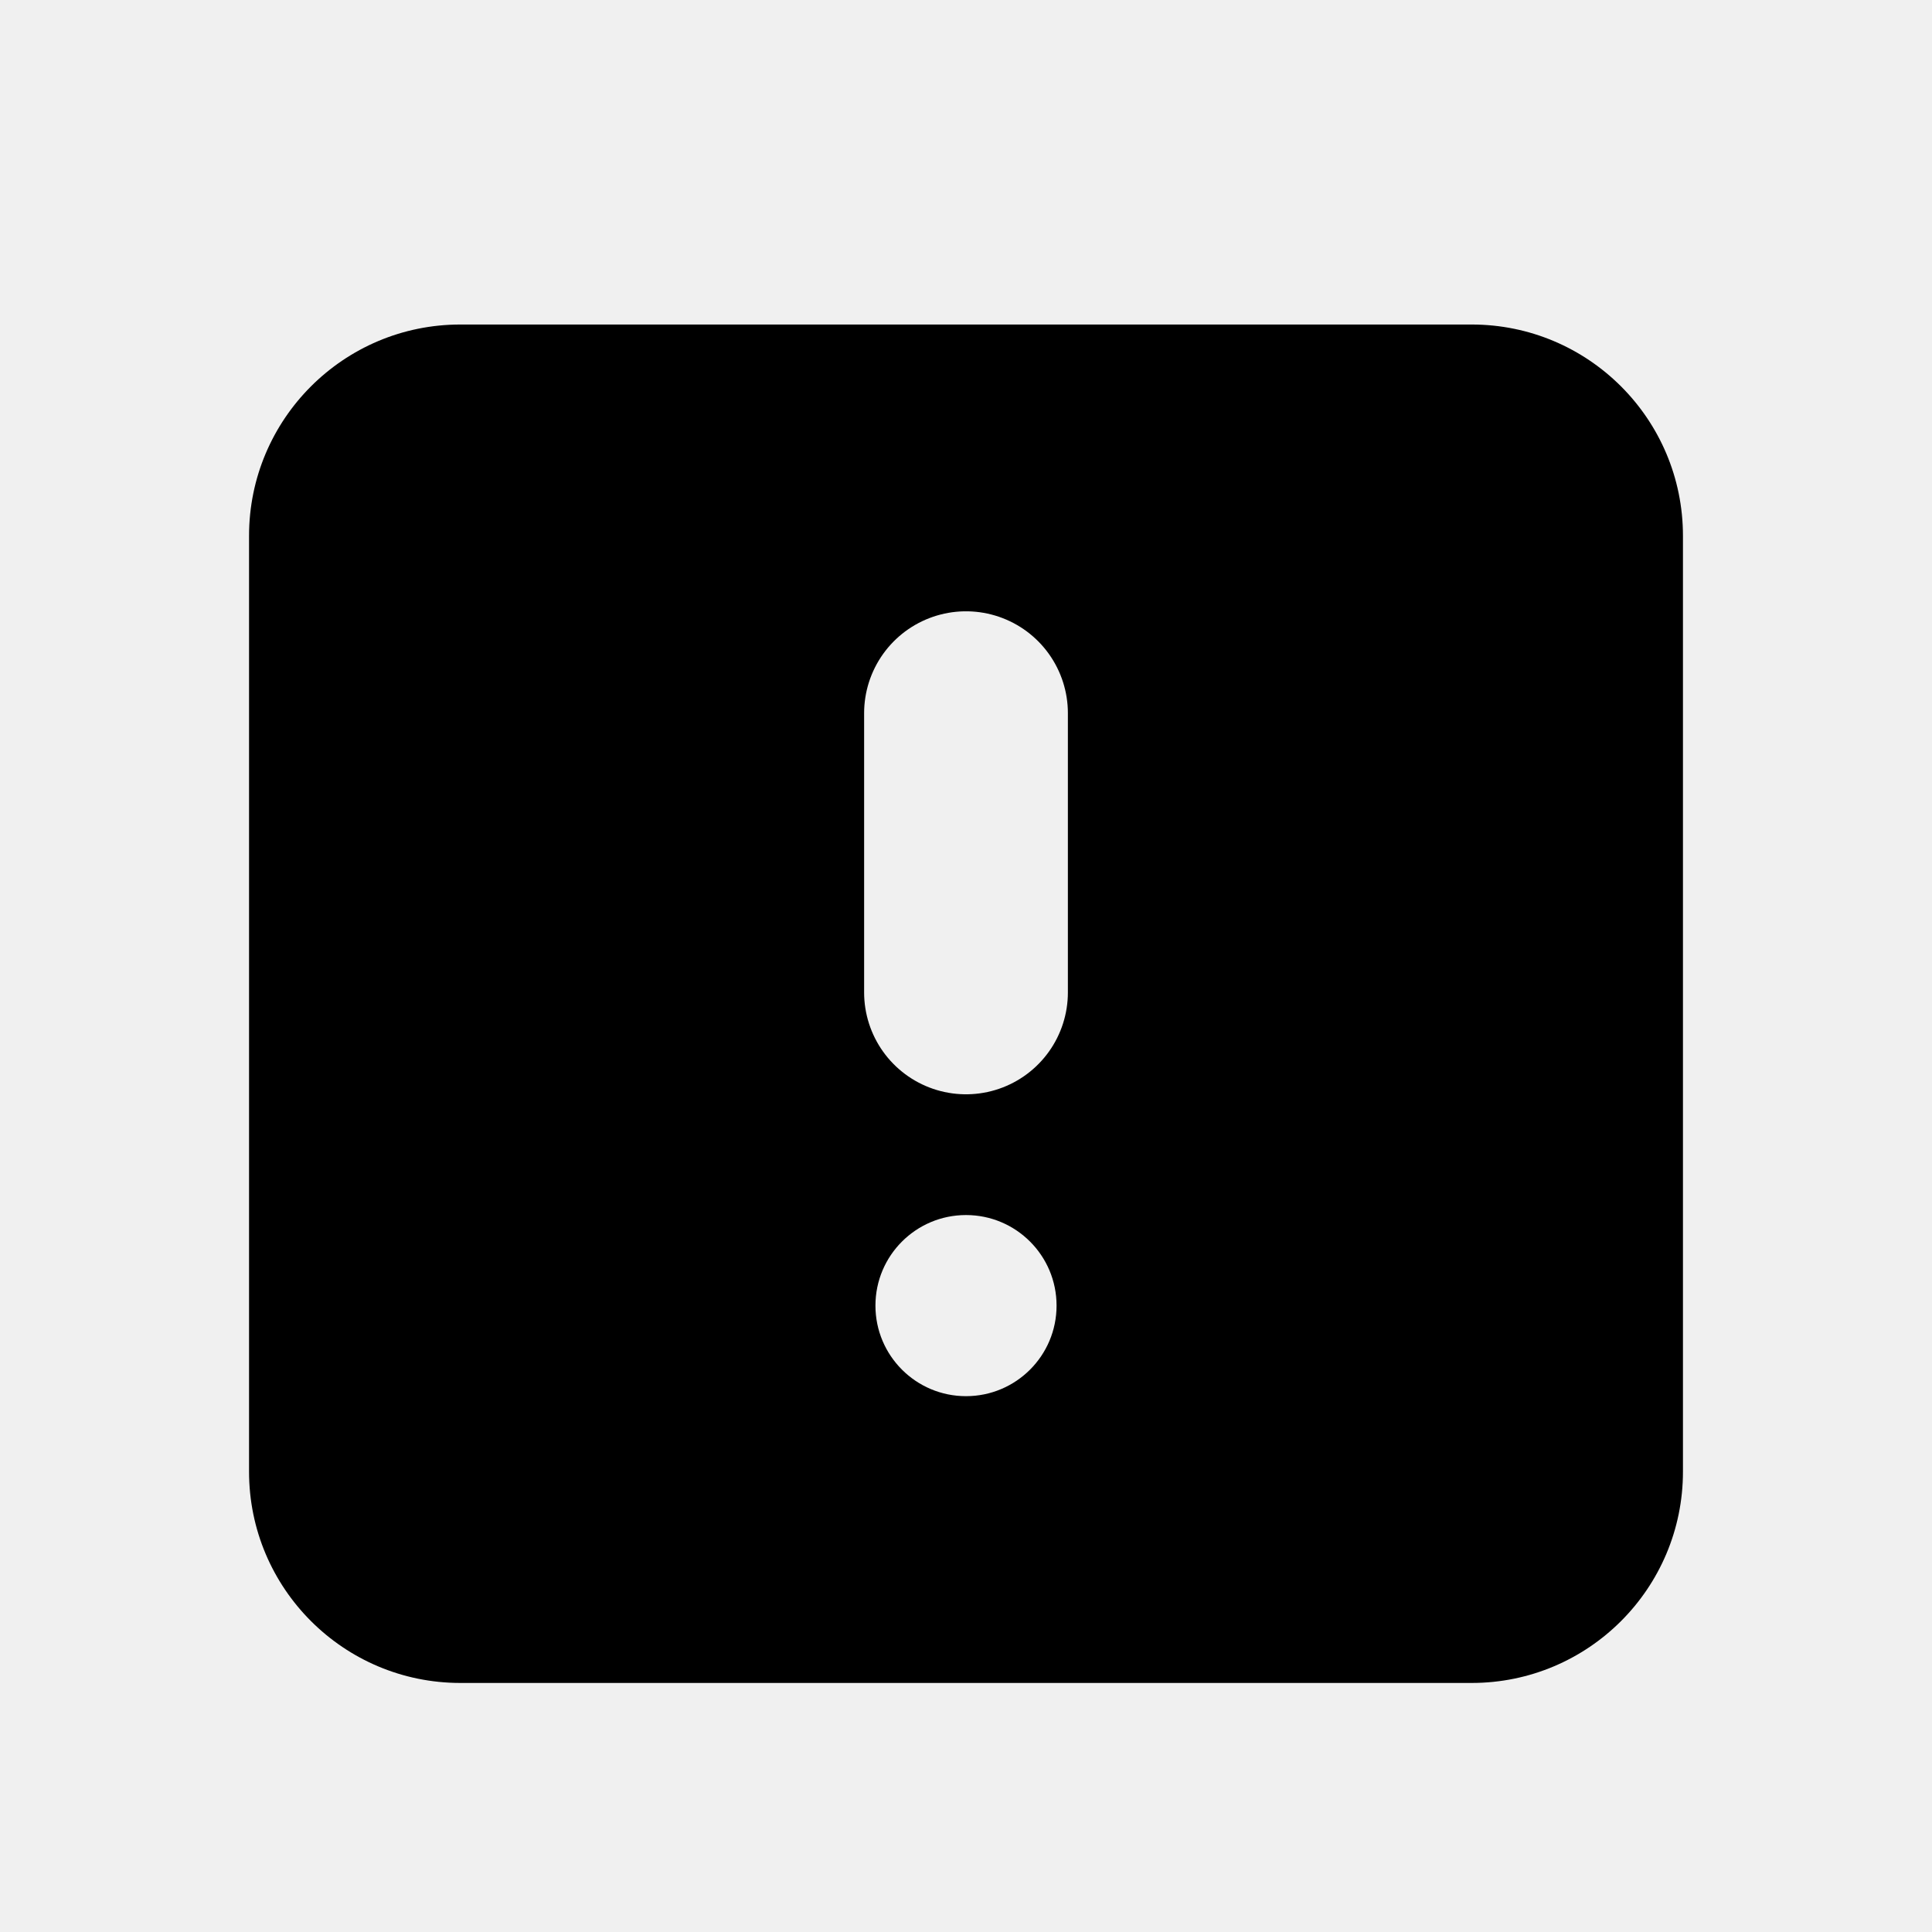
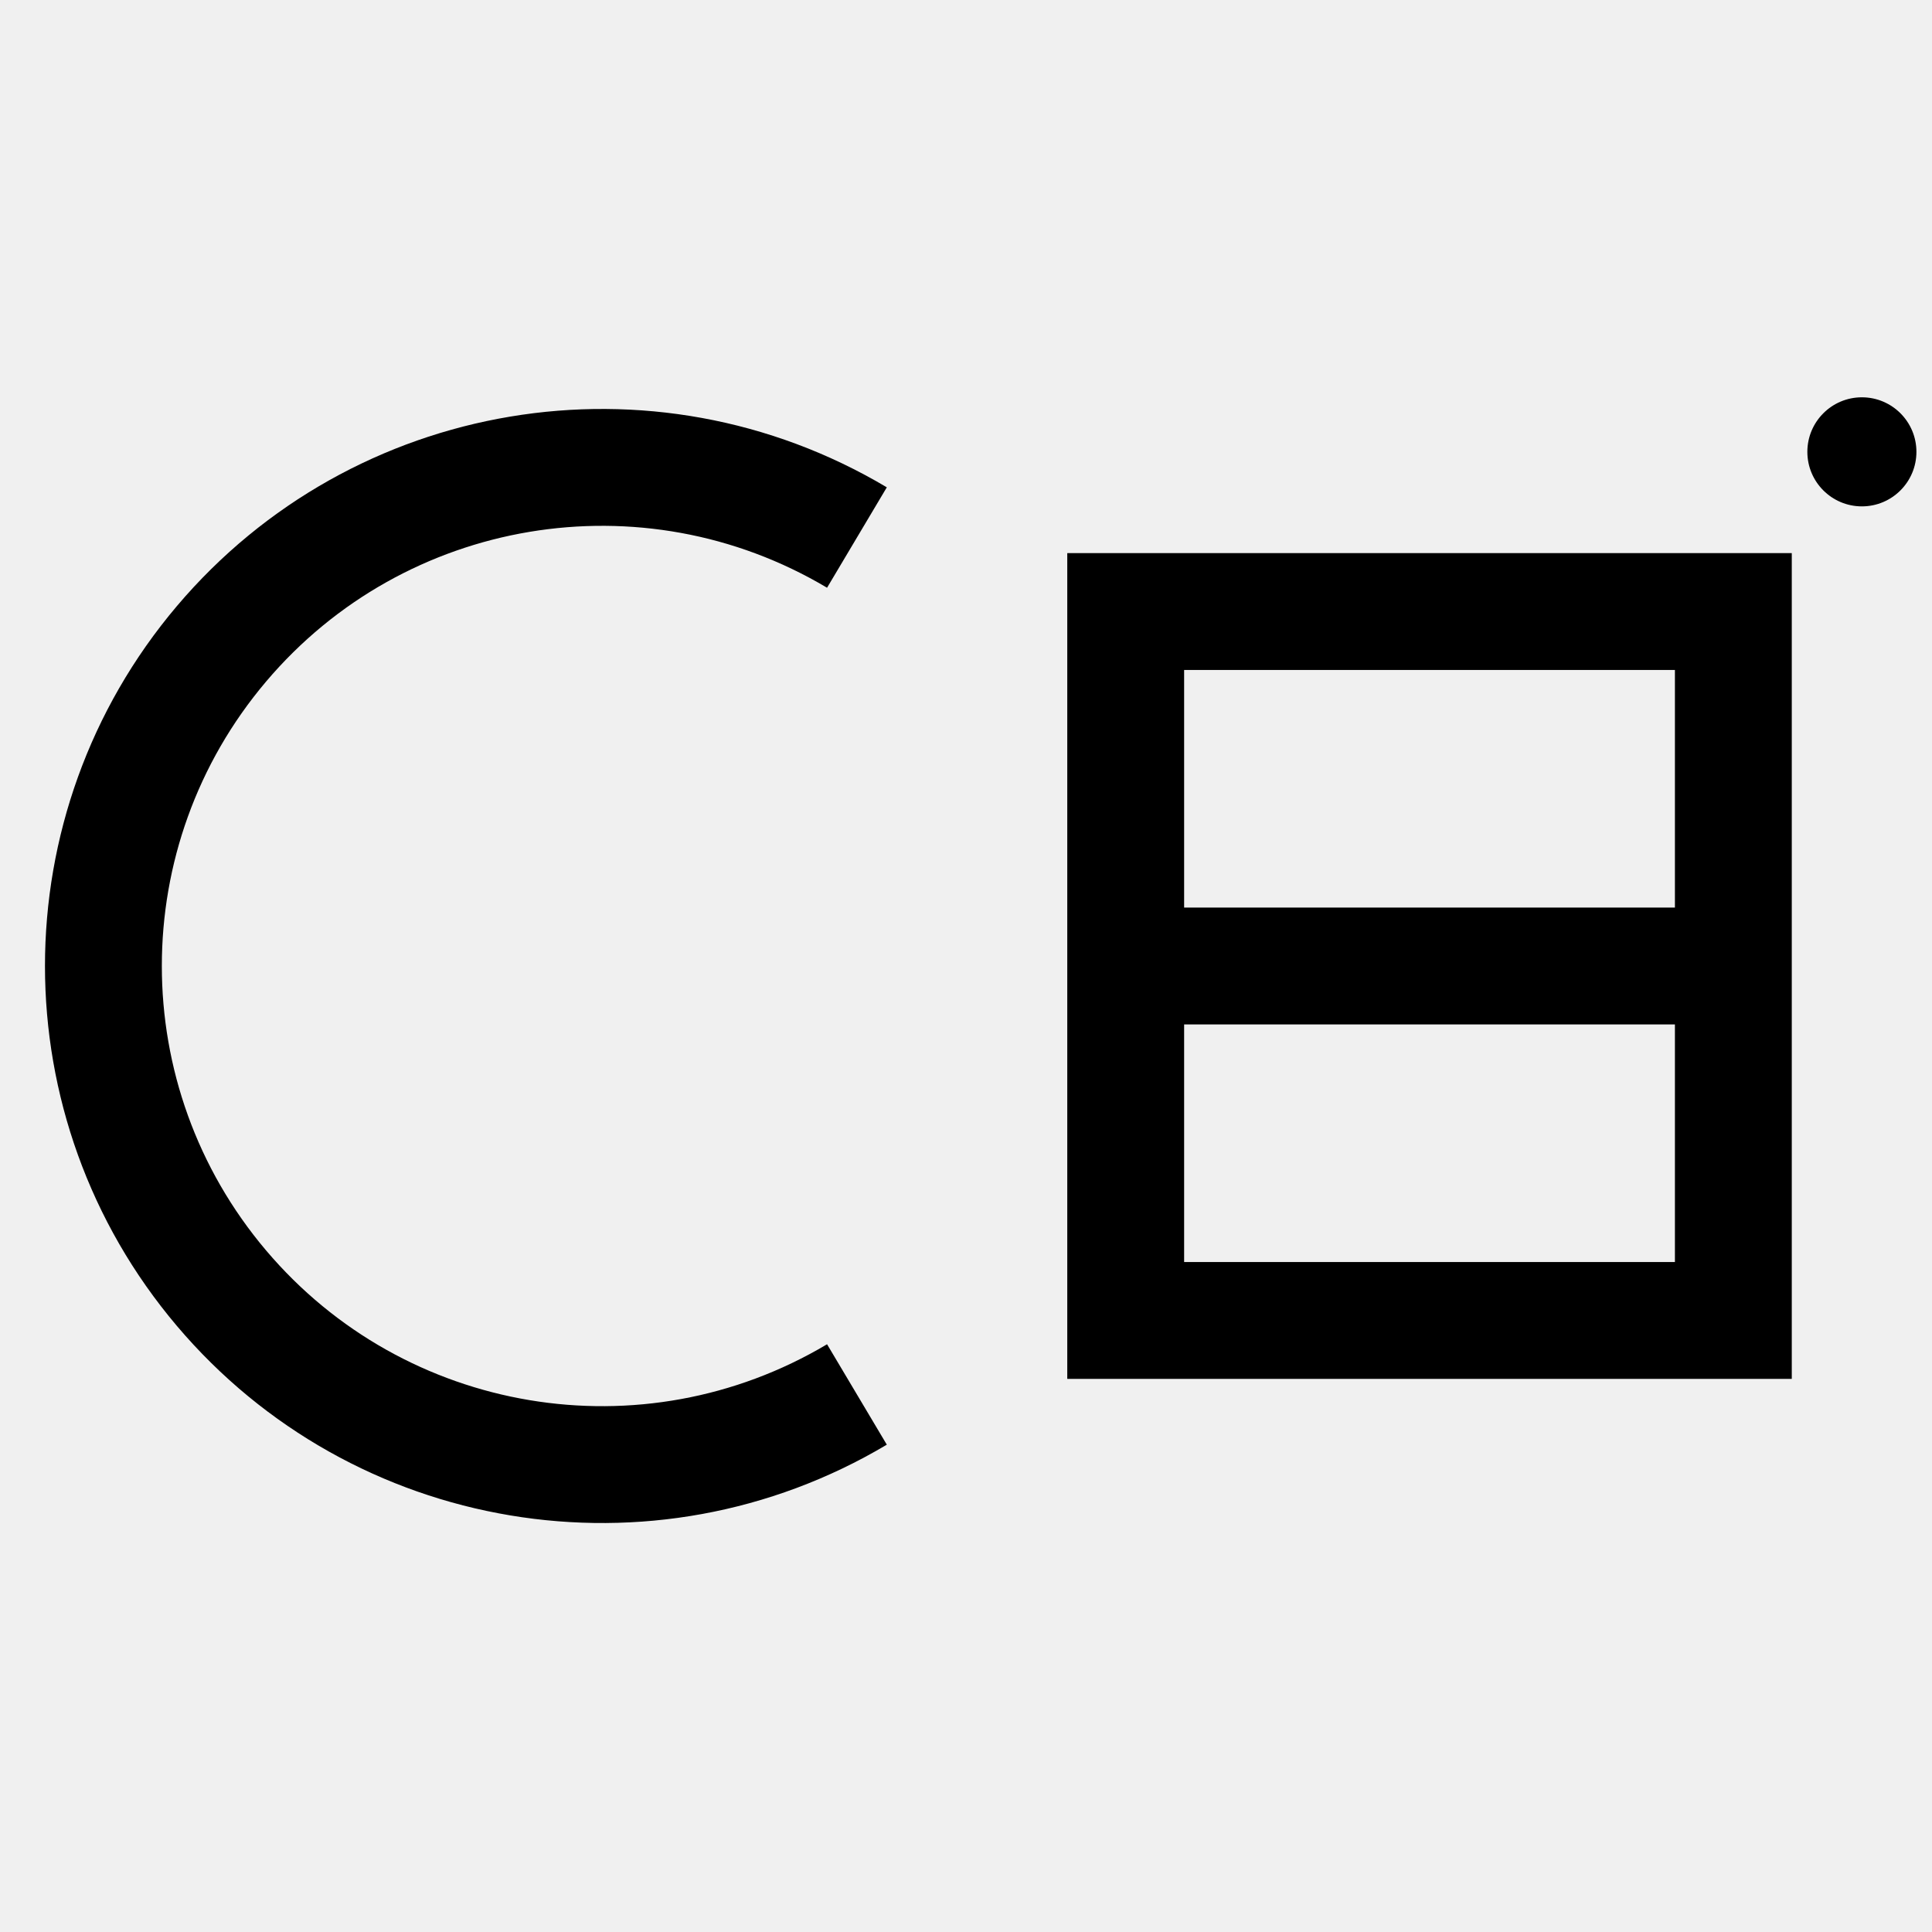
- <svg xmlns="http://www.w3.org/2000/svg" width="100%" height="100%" viewBox="0 0 1024 1024" style="color:#000000;fill-rule:evenodd;clip-rule:evenodd;stroke-linejoin:round;stroke-miterlimit:2;">
-   <defs>
-     <mask id="small-mark-cut">
-       <rect width="1024" height="1024" fill="black" />
-       <rect x="132" y="172" width="760" height="720" rx="112" fill="white" />
-       <g stroke="black" stroke-width="108" stroke-linecap="round" fill="none">
-         <path d="M512 378 L512 526" />
-       </g>
-       <circle cx="512" cy="692" r="48" fill="black" />
-     </mask>
-   </defs>
-   <rect width="1024" height="1024" fill="currentColor" mask="url(#small-mark-cut)" />
+ <svg xmlns="http://www.w3.org/2000/svg" width="100%" height="100%" viewBox="0 0 248 248" style="color:#000000">
+   <path d="M110 69a64 64 0 1 0 0 110" fill="none" stroke="currentColor" stroke-width="15" stroke-linecap="butt" stroke-linejoin="miter" />
+   <path d="M144.5 78.5h78v91h-78z" fill="none" stroke="currentColor" stroke-width="15" stroke-linejoin="miter" />
+   <path d="M144.5 124h78" fill="none" stroke="currentColor" stroke-width="15" stroke-linecap="butt" />
+   <circle cx="239" cy="58" r="7" fill="currentColor" />
</svg>
